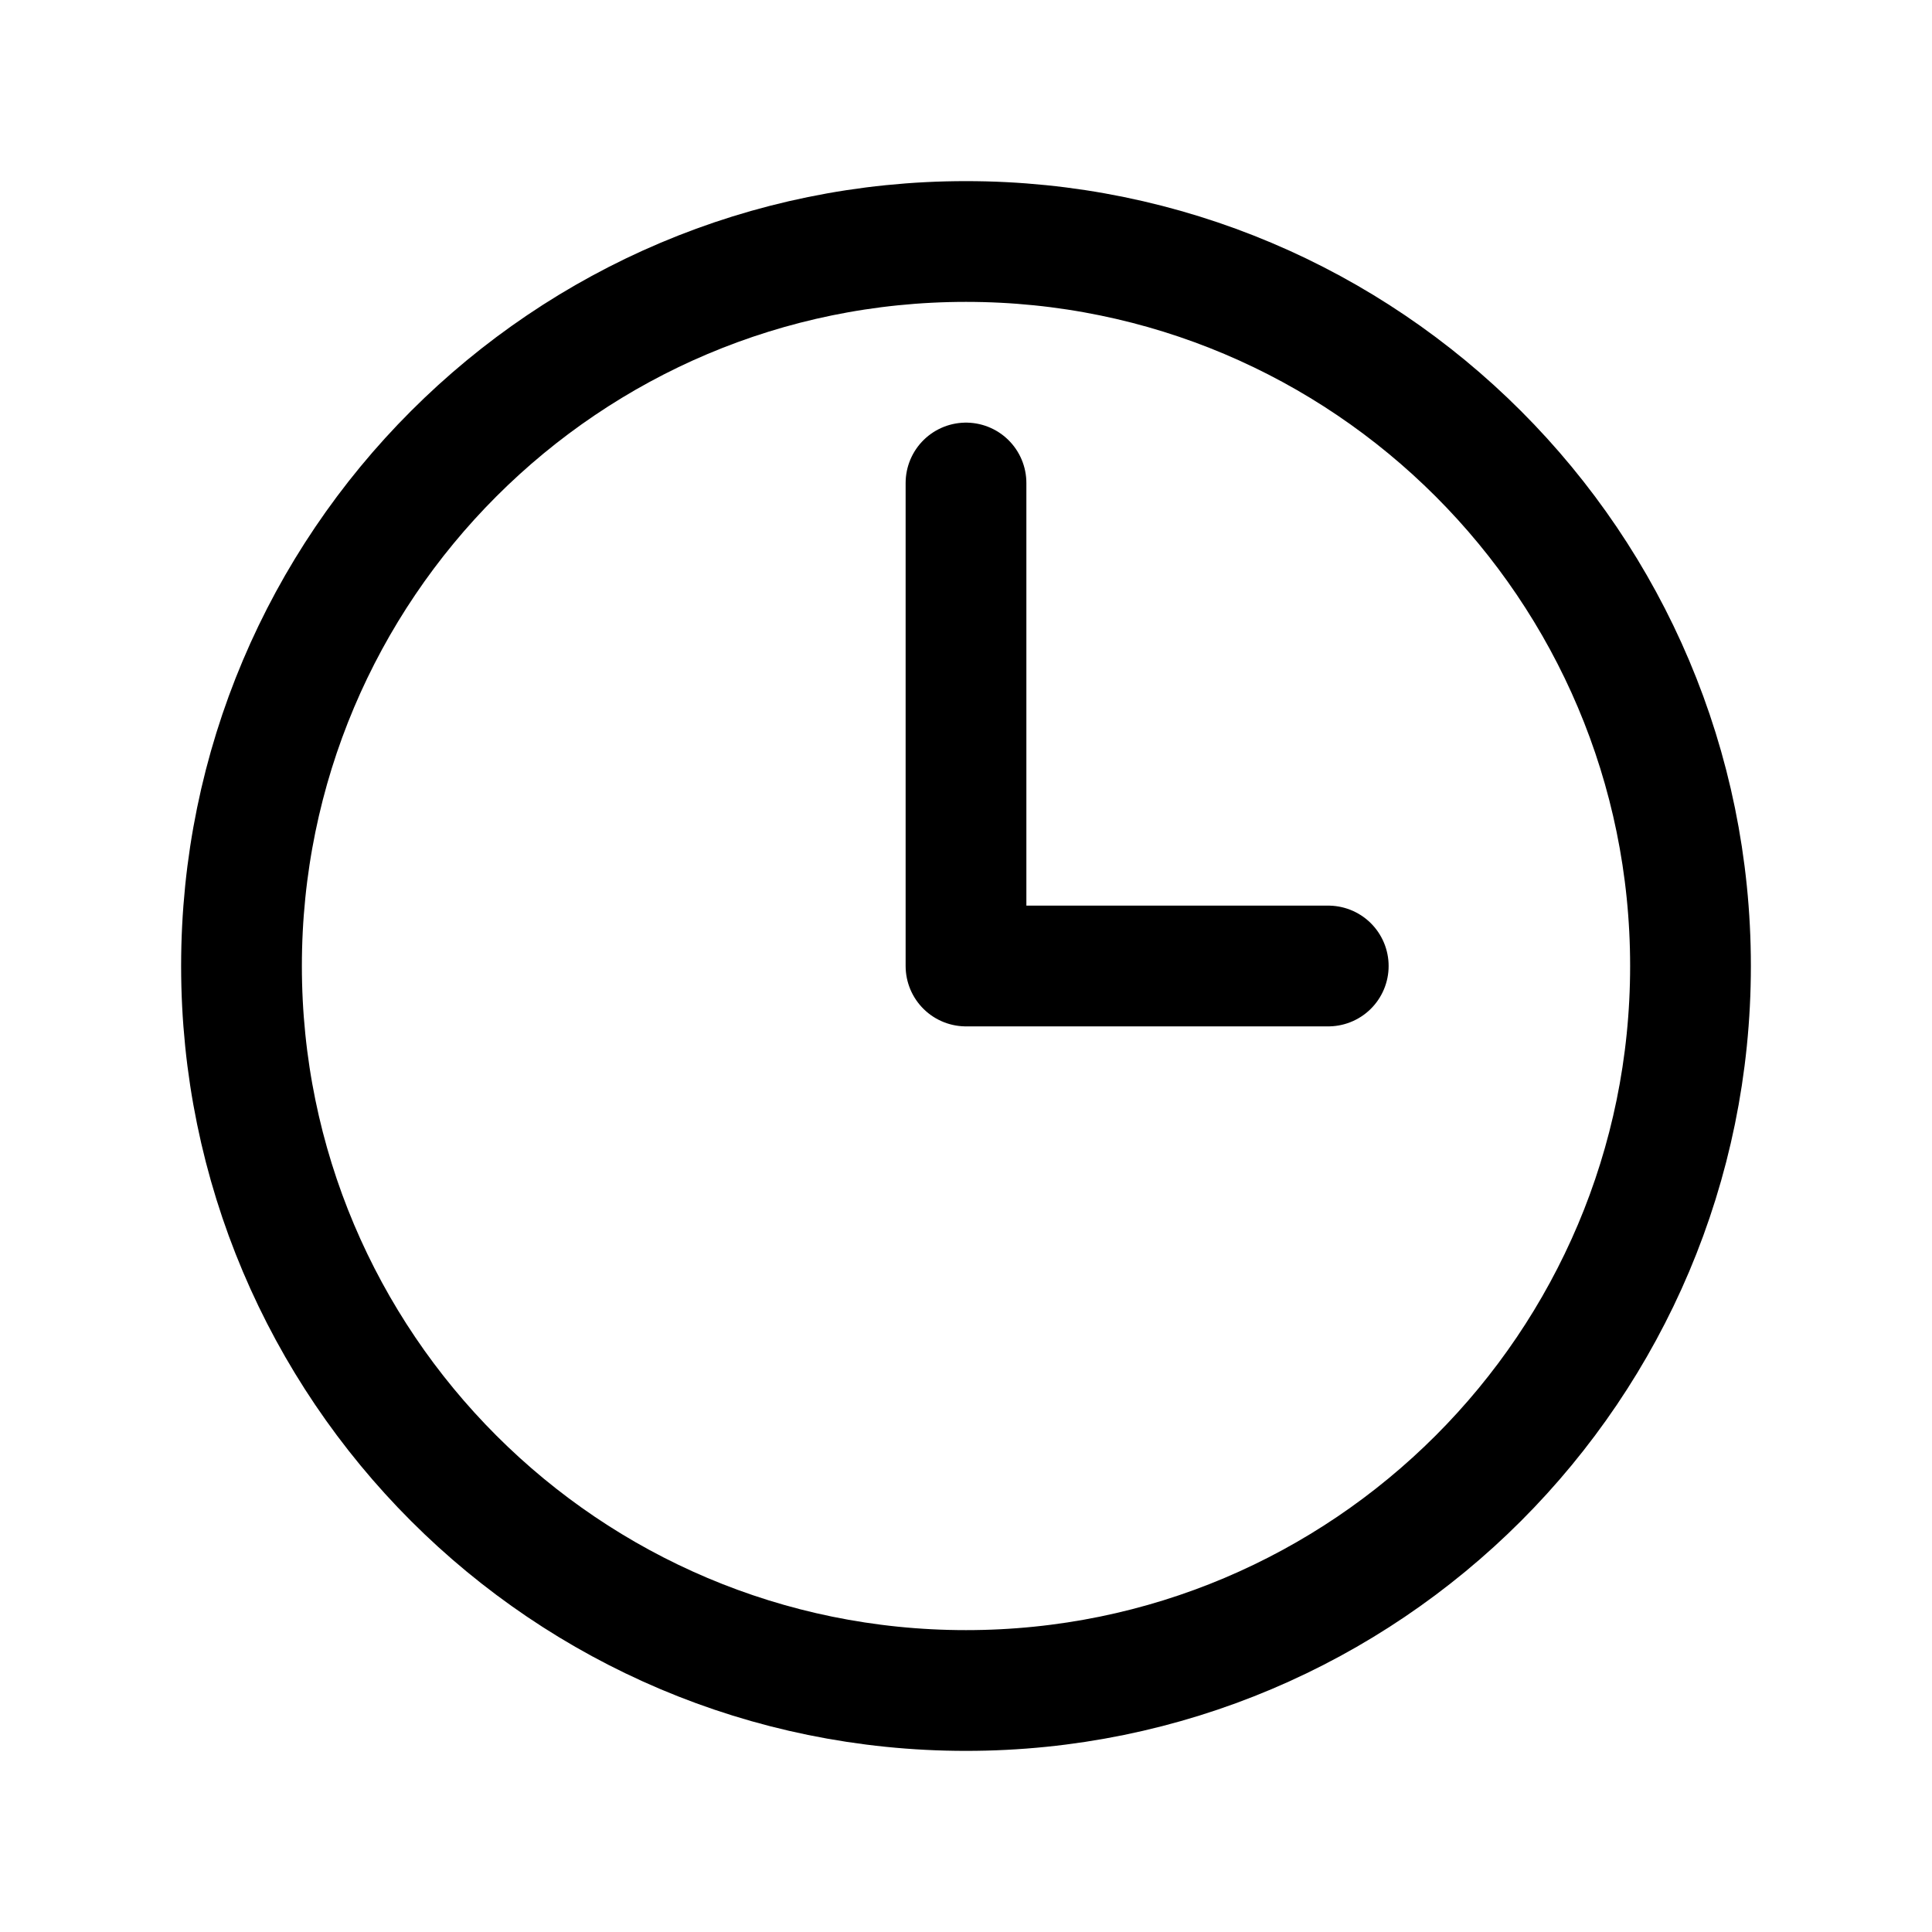
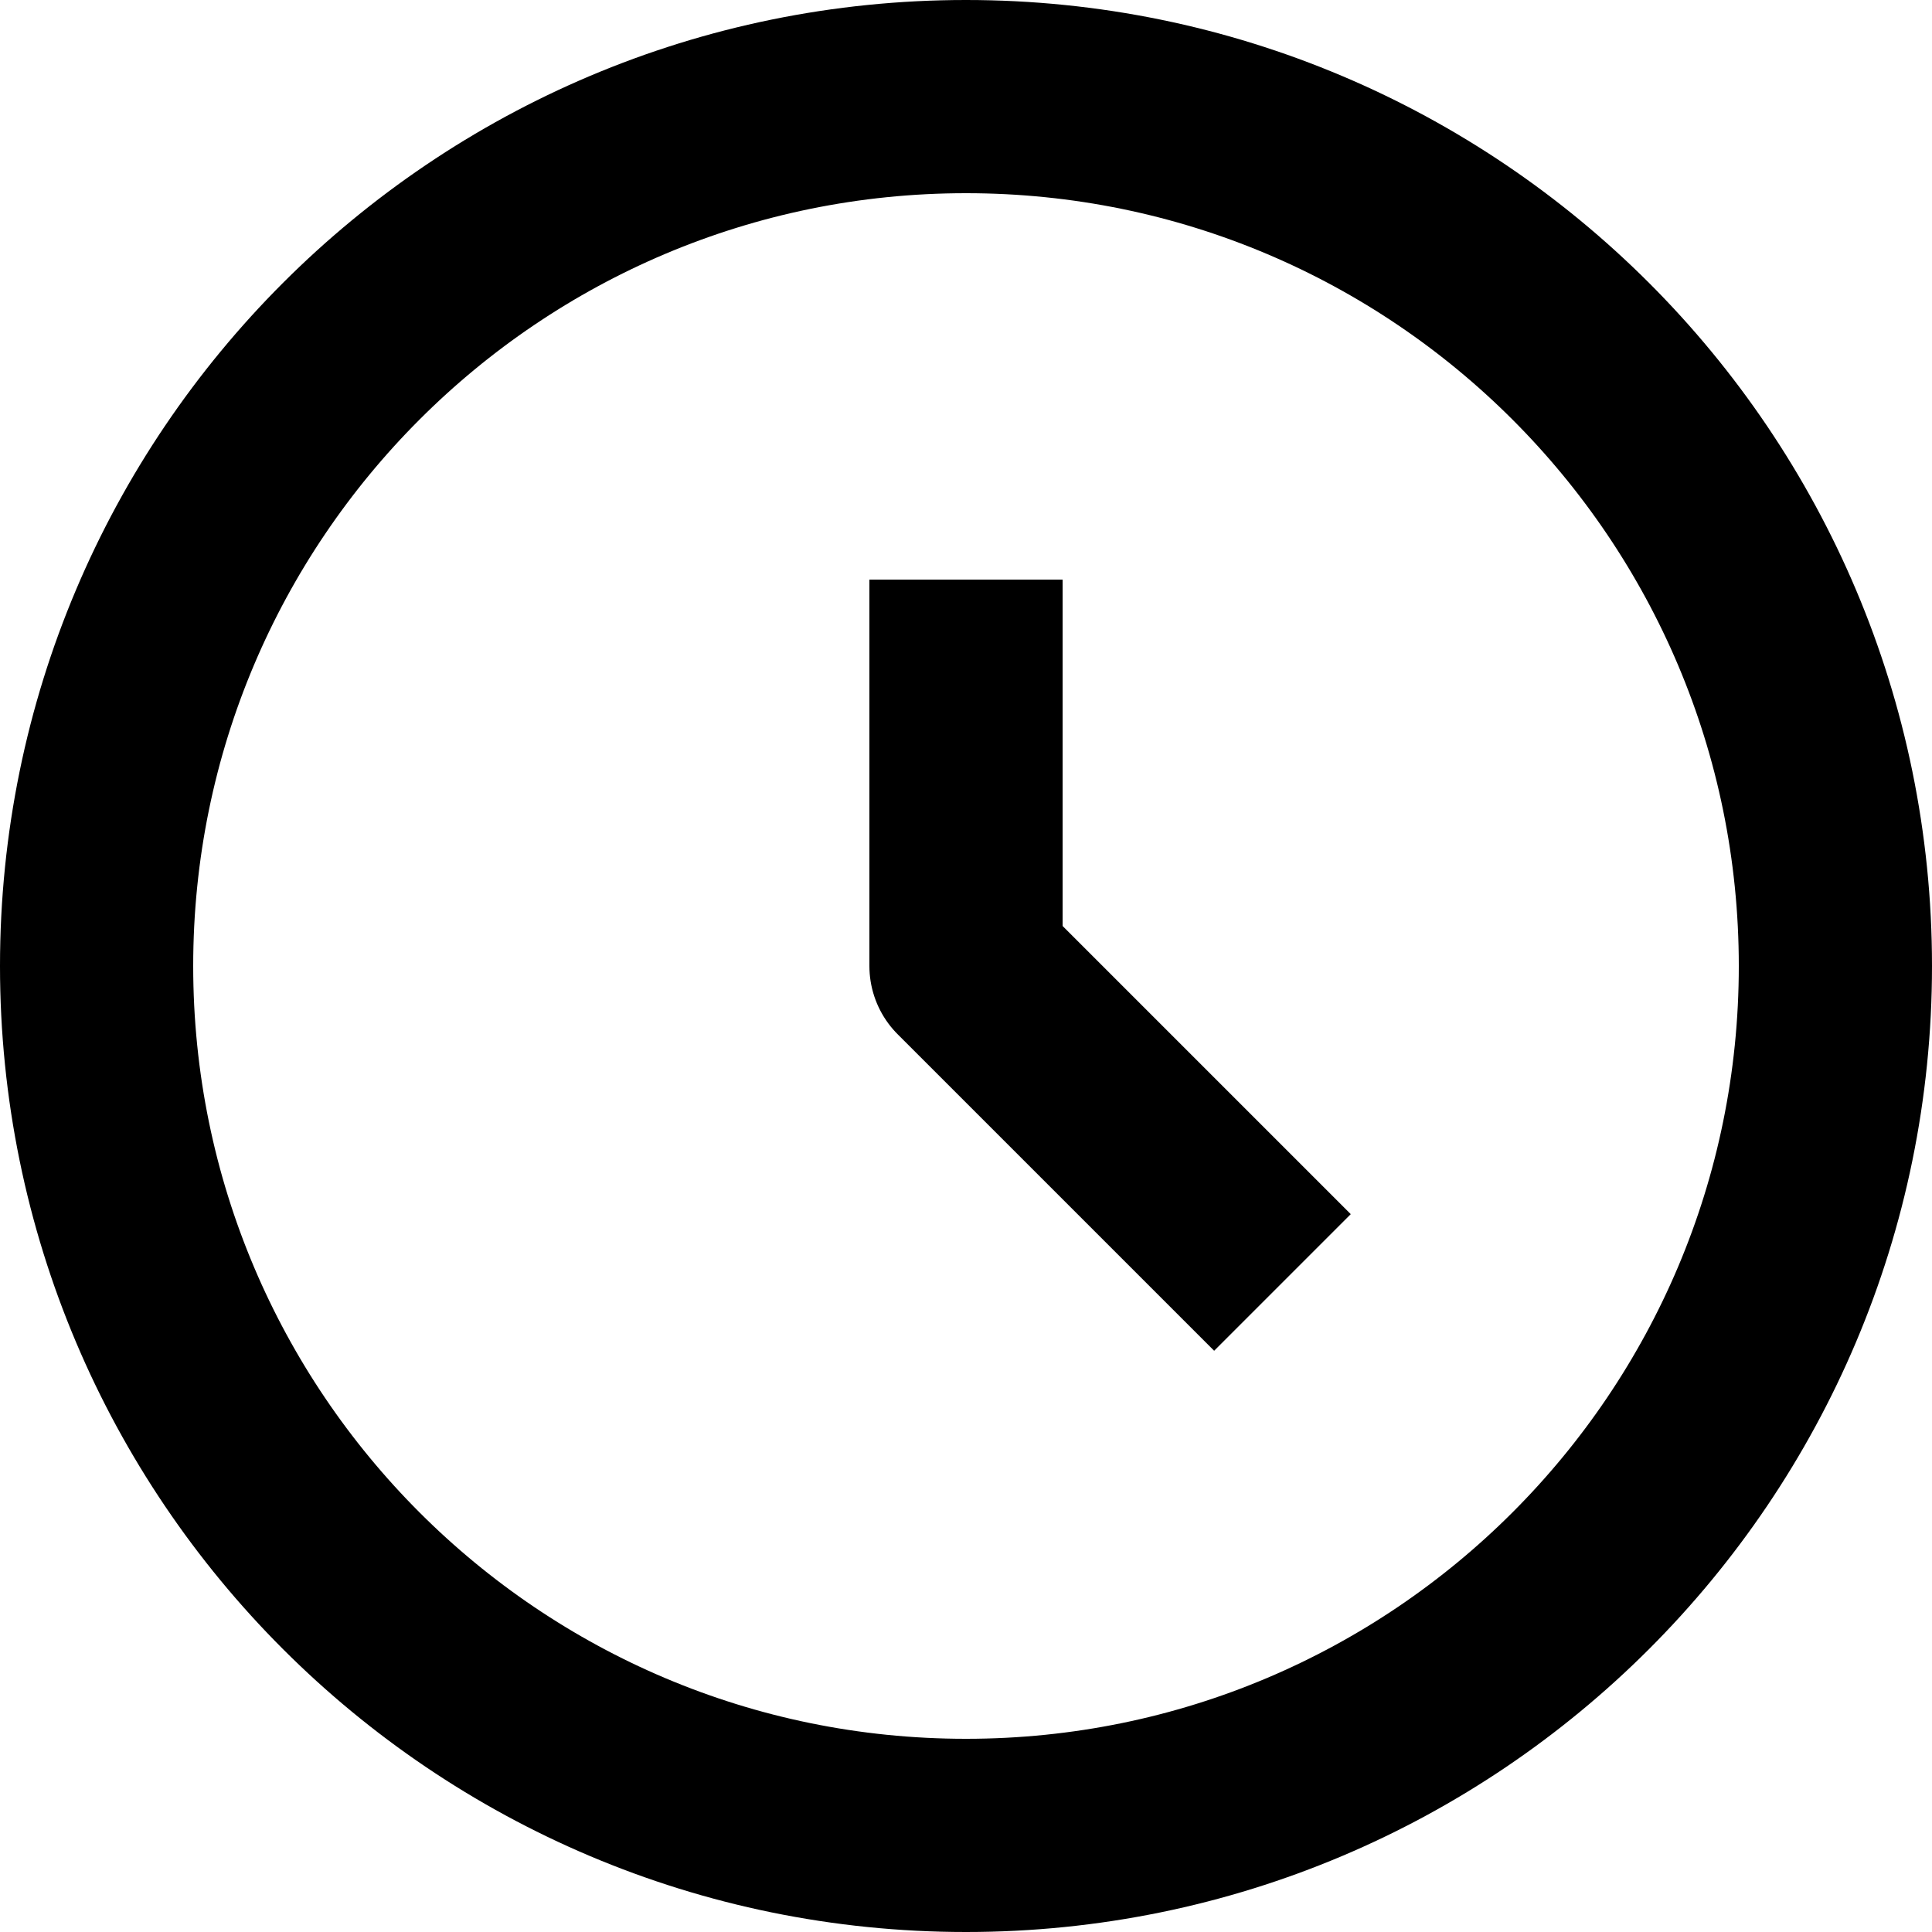
- <svg xmlns="http://www.w3.org/2000/svg" fill="none" viewBox="0 0 24 24" stroke-width="1.5" stroke="currentColor" height="100%" width="100%">
-   <path stroke-linecap="round" stroke-linejoin="round" d="M12 6v6h4.5m4.5 0a9 9 0 11-18 0 9 9 0 0118 0z" />
+ <svg xmlns="http://www.w3.org/2000/svg" width="100%" height="100%" aria-hidden="true" fill="none" viewBox="0 0 20 20">
+   <path stroke="currentColor" stroke-linejoin="round" stroke-width="2" d="M10 6v4l3.276 3.276M19 10a9 9 0 1 1-18 0 9 9 0 0 1 18 0Z" />
</svg>
